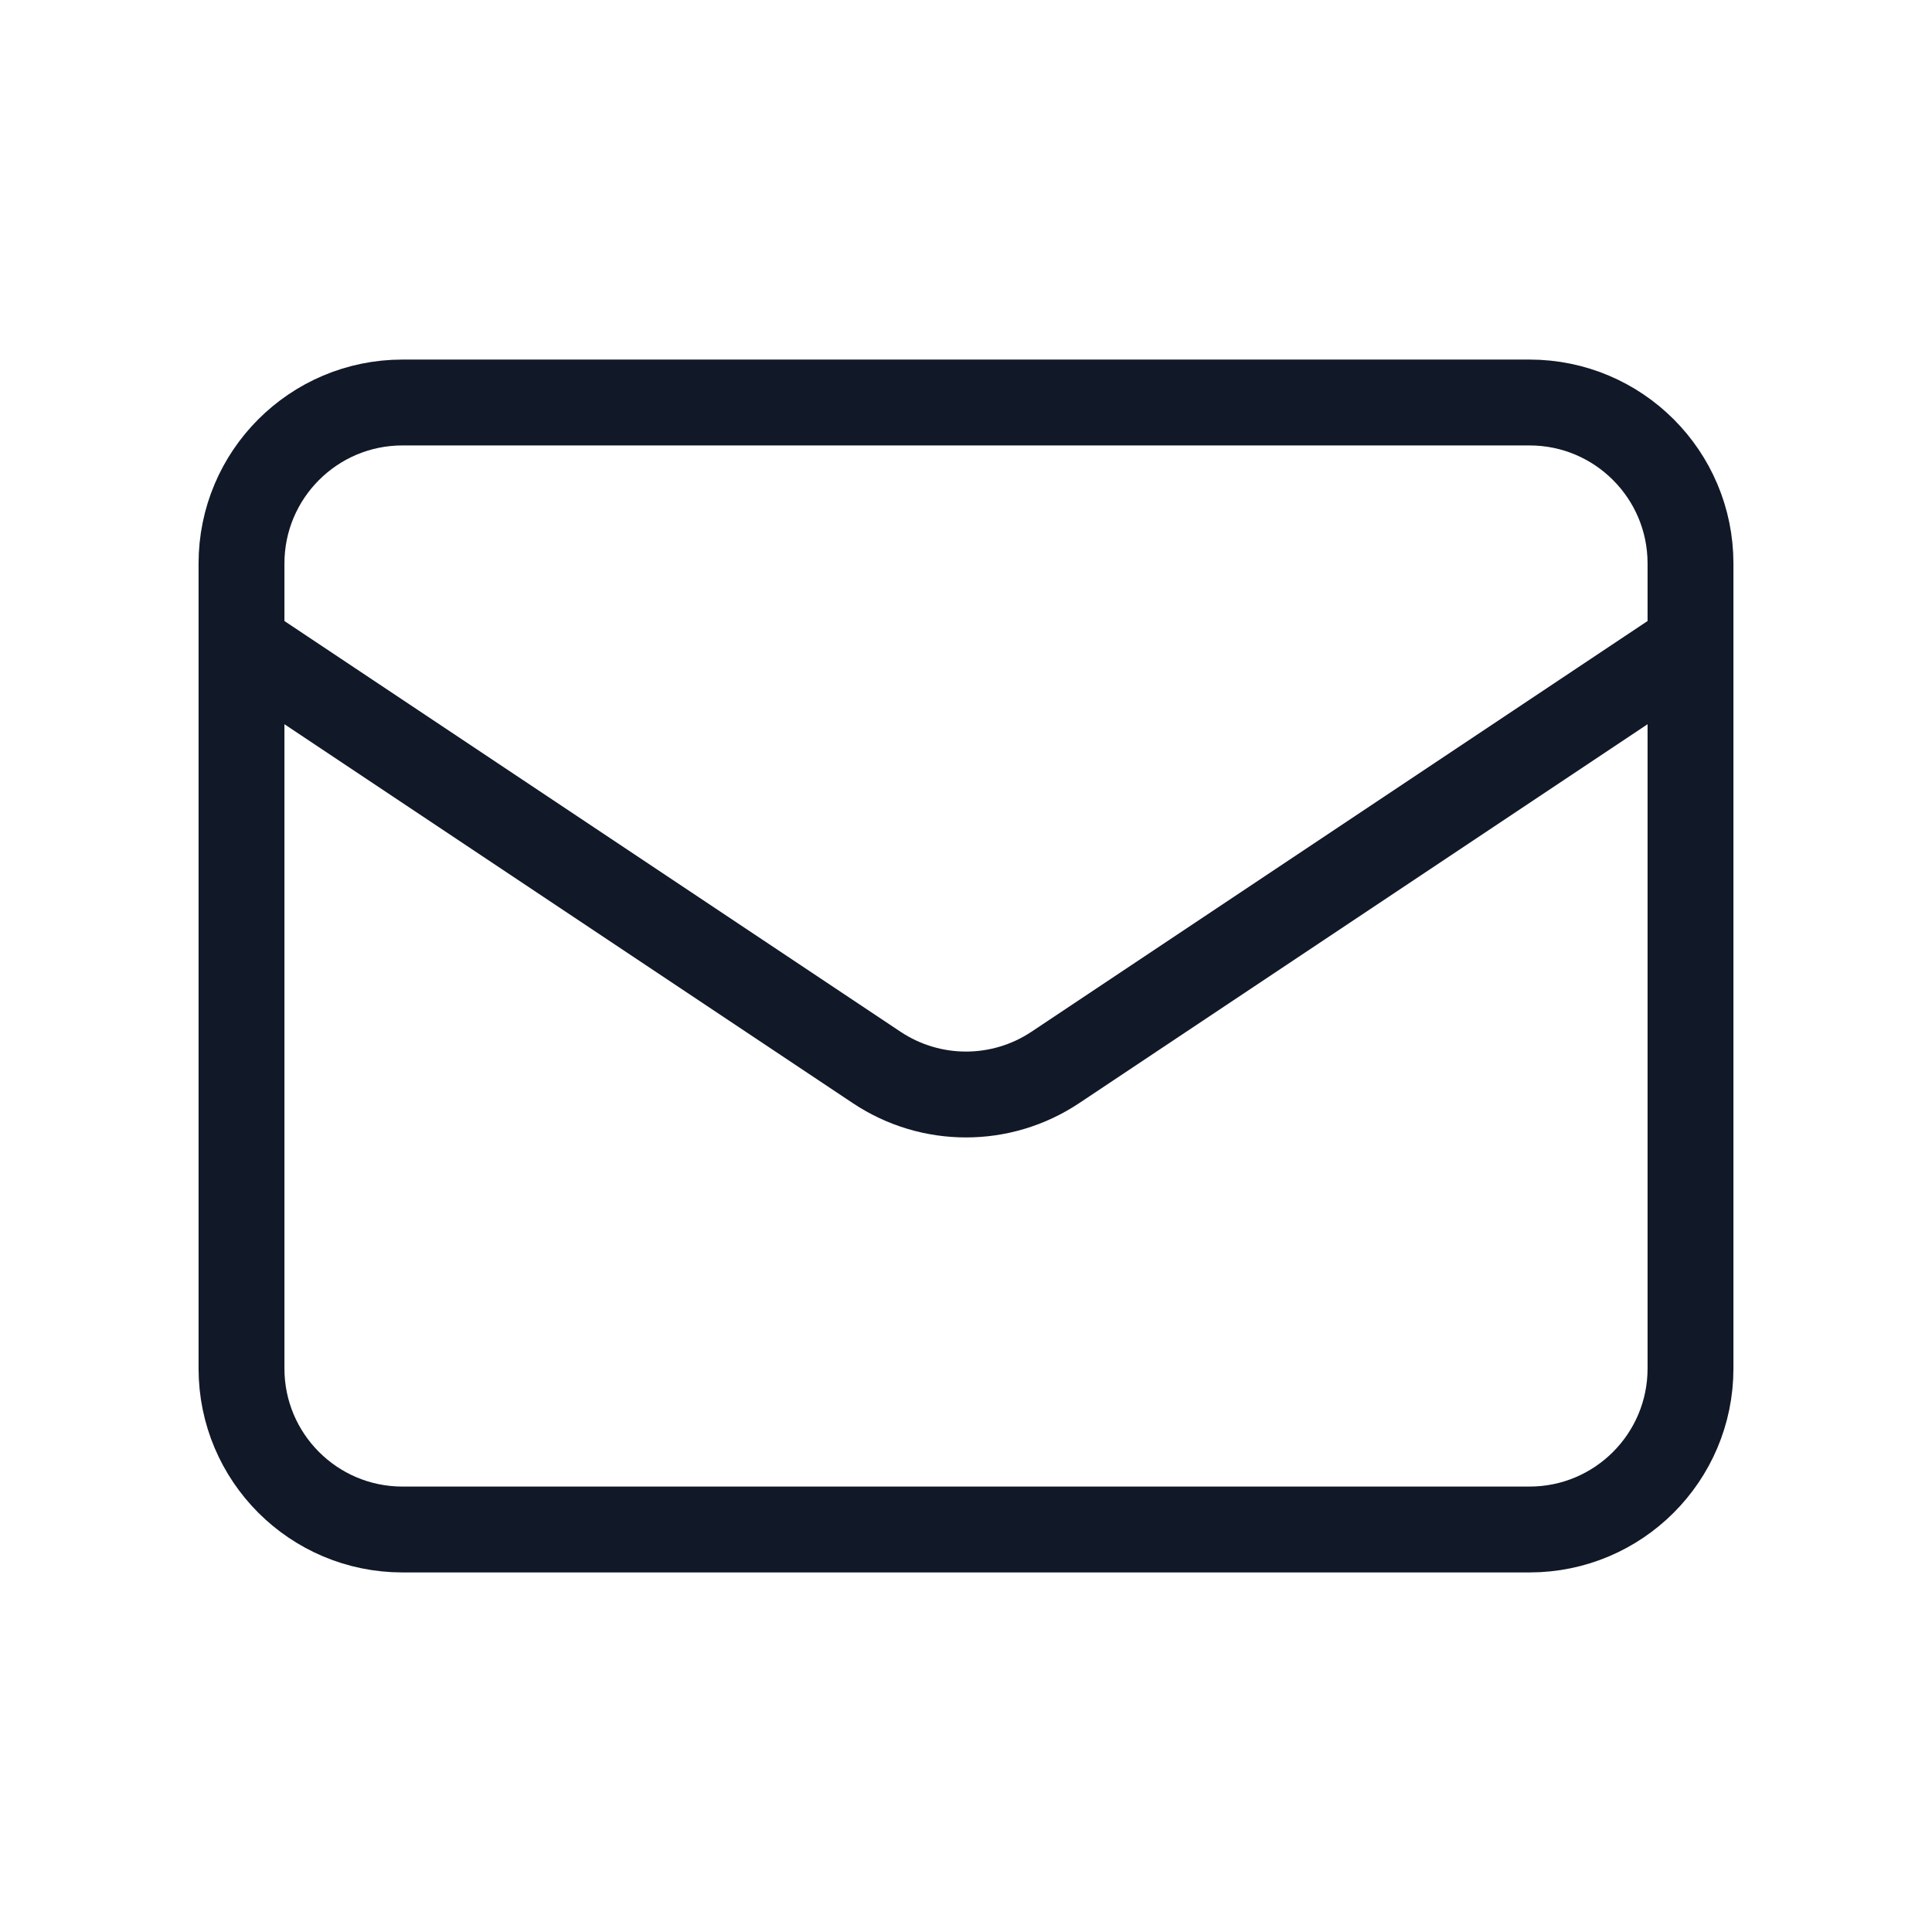
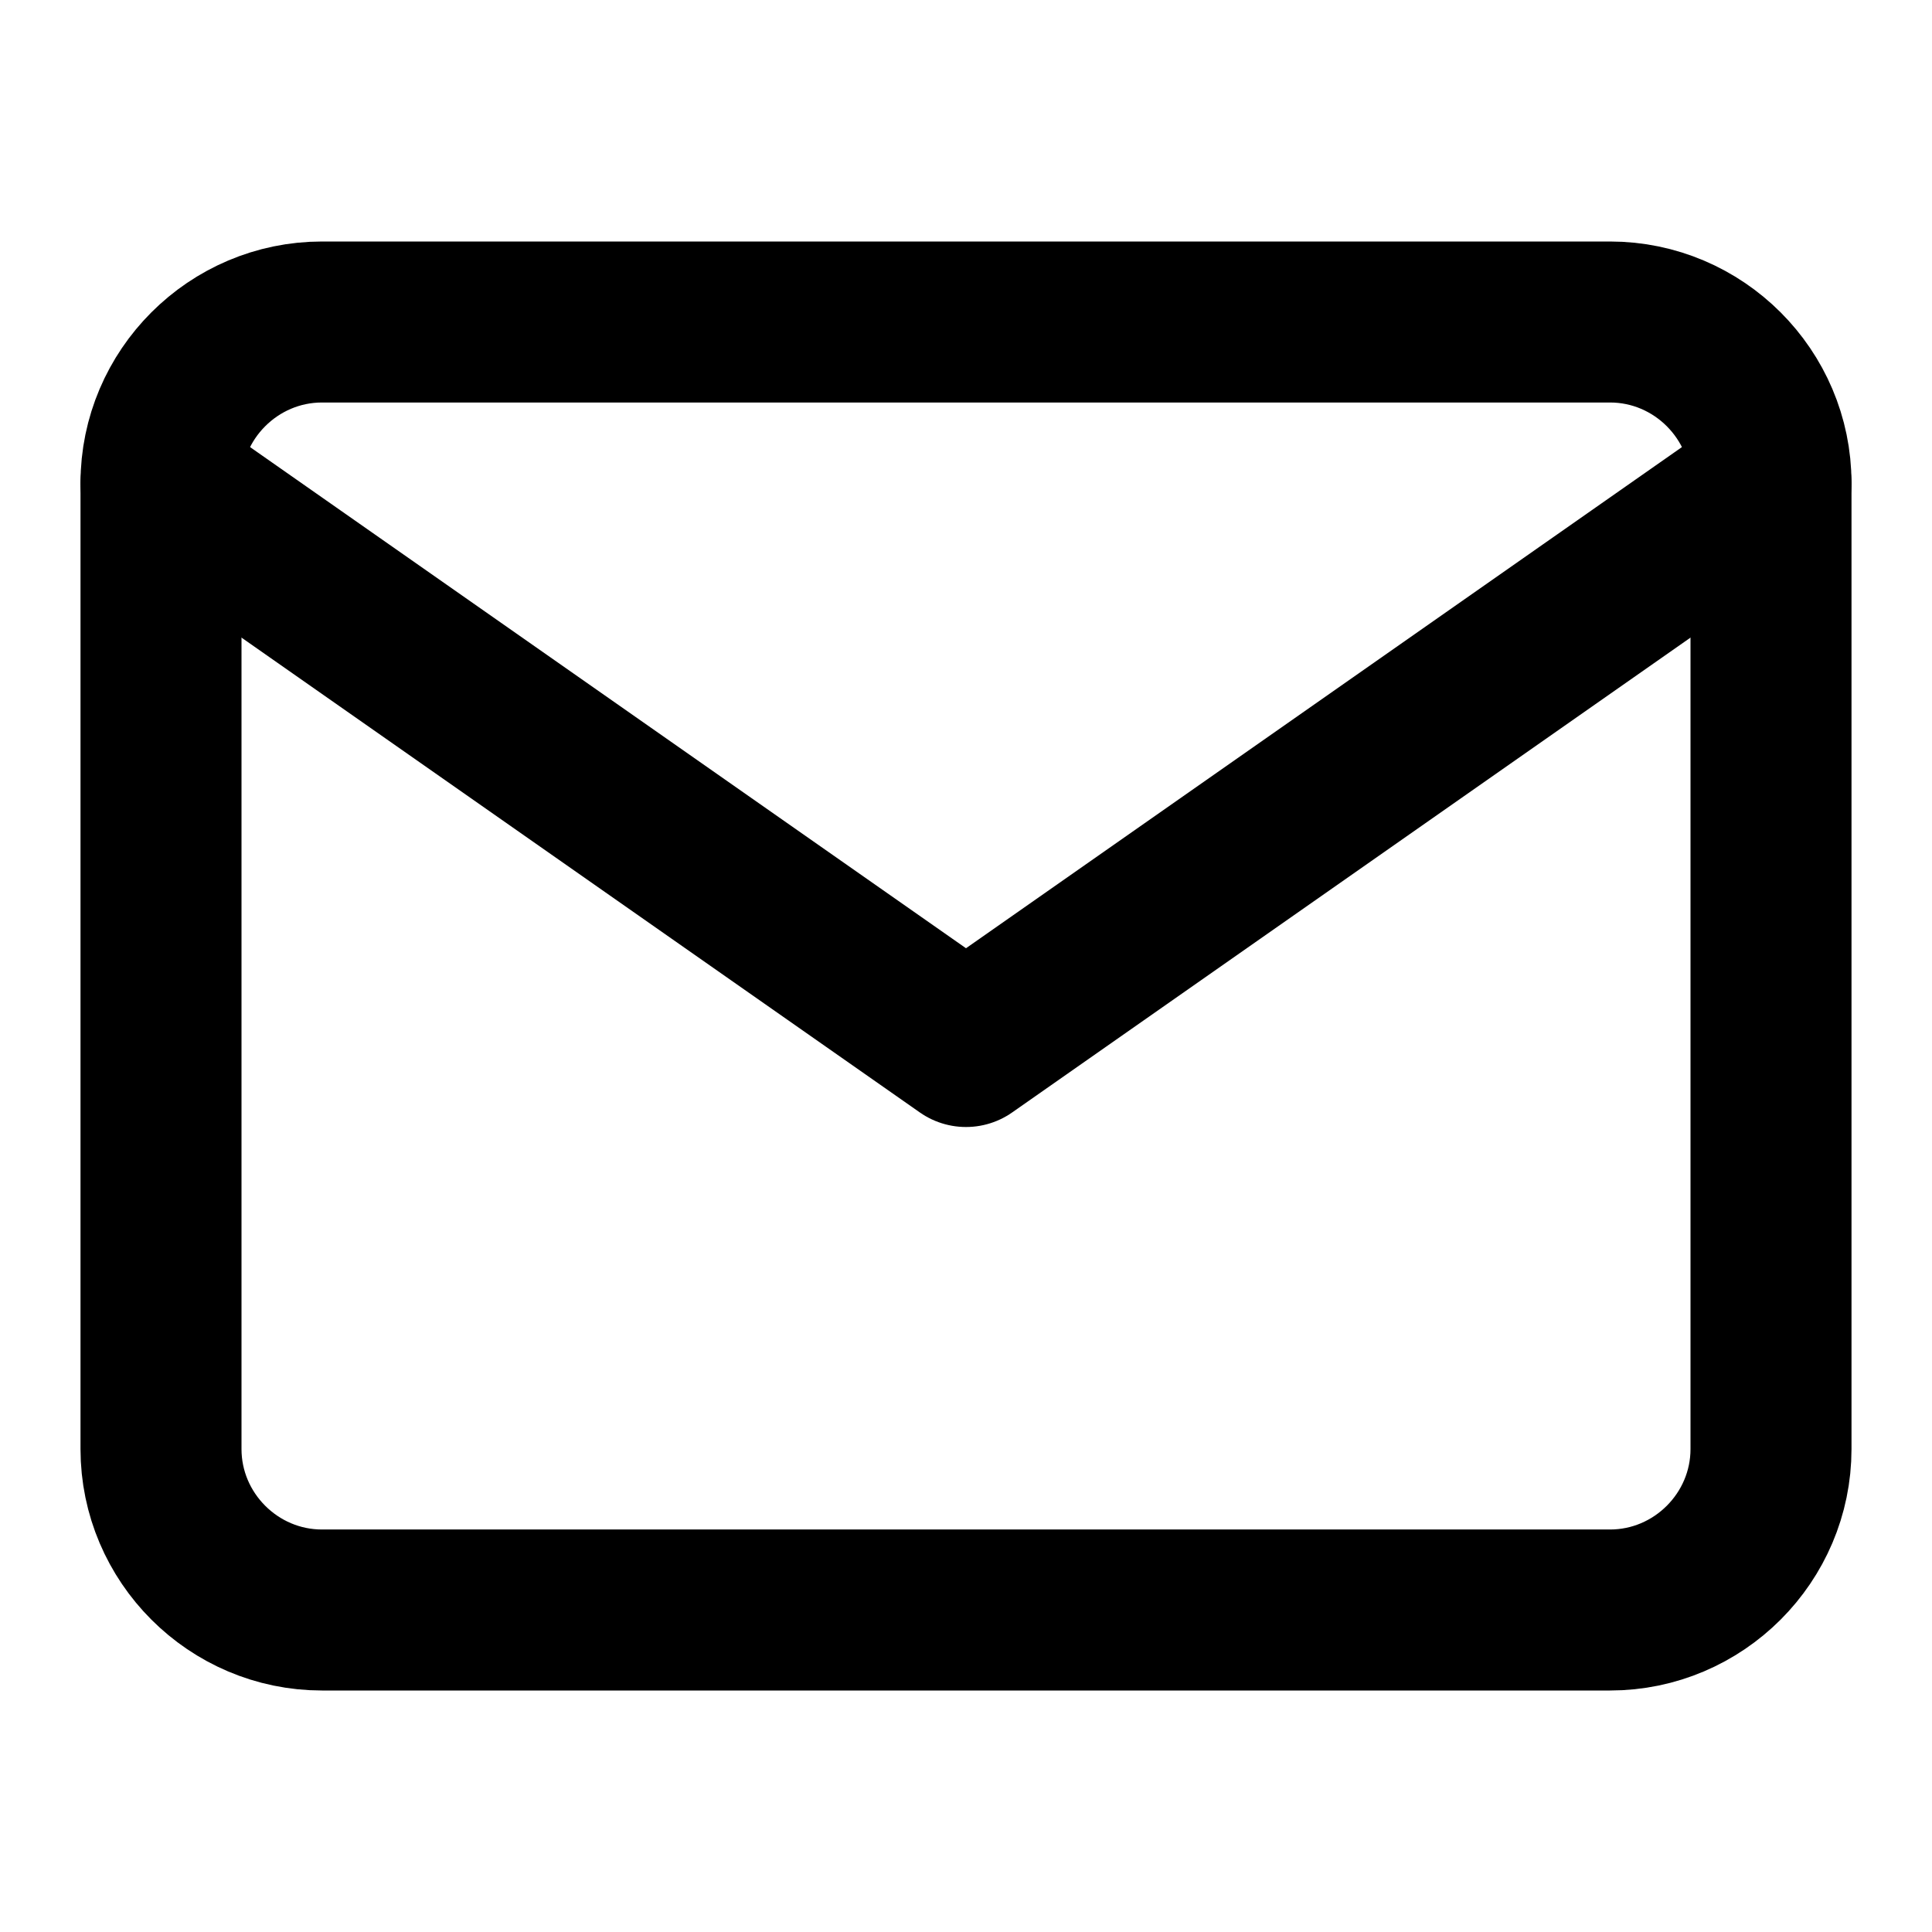
- <svg xmlns="http://www.w3.org/2000/svg" width="45" height="45" viewBox="0 0 45 45" fill="none">
-   <path d="M5.625 15L20.42 24.863C21.68 25.703 23.32 25.703 24.58 24.863L39.375 15M9.375 35.625H35.625C37.696 35.625 39.375 33.946 39.375 31.875V13.125C39.375 11.054 37.696 9.375 35.625 9.375H9.375C7.304 9.375 5.625 11.054 5.625 13.125V31.875C5.625 33.946 7.304 35.625 9.375 35.625Z" stroke="#111827" stroke-width="2" stroke-linecap="round" stroke-linejoin="round" />
+ <svg xmlns="http://www.w3.org/2000/svg" width="40" height="40" fill="none" stroke="currentColor" stroke-linecap="round" stroke-linejoin="round" stroke-width="2" viewBox="0 0 24 24">
+   <path d="M4 4h16c1.1 0 2 .9 2 2v12c0 1.1-.9 2-2 2H4c-1.1 0-2-.9-2-2V6c0-1.1.9-2 2-2z" />
+   <path d="m22 6-10 7L2 6" />
</svg>
